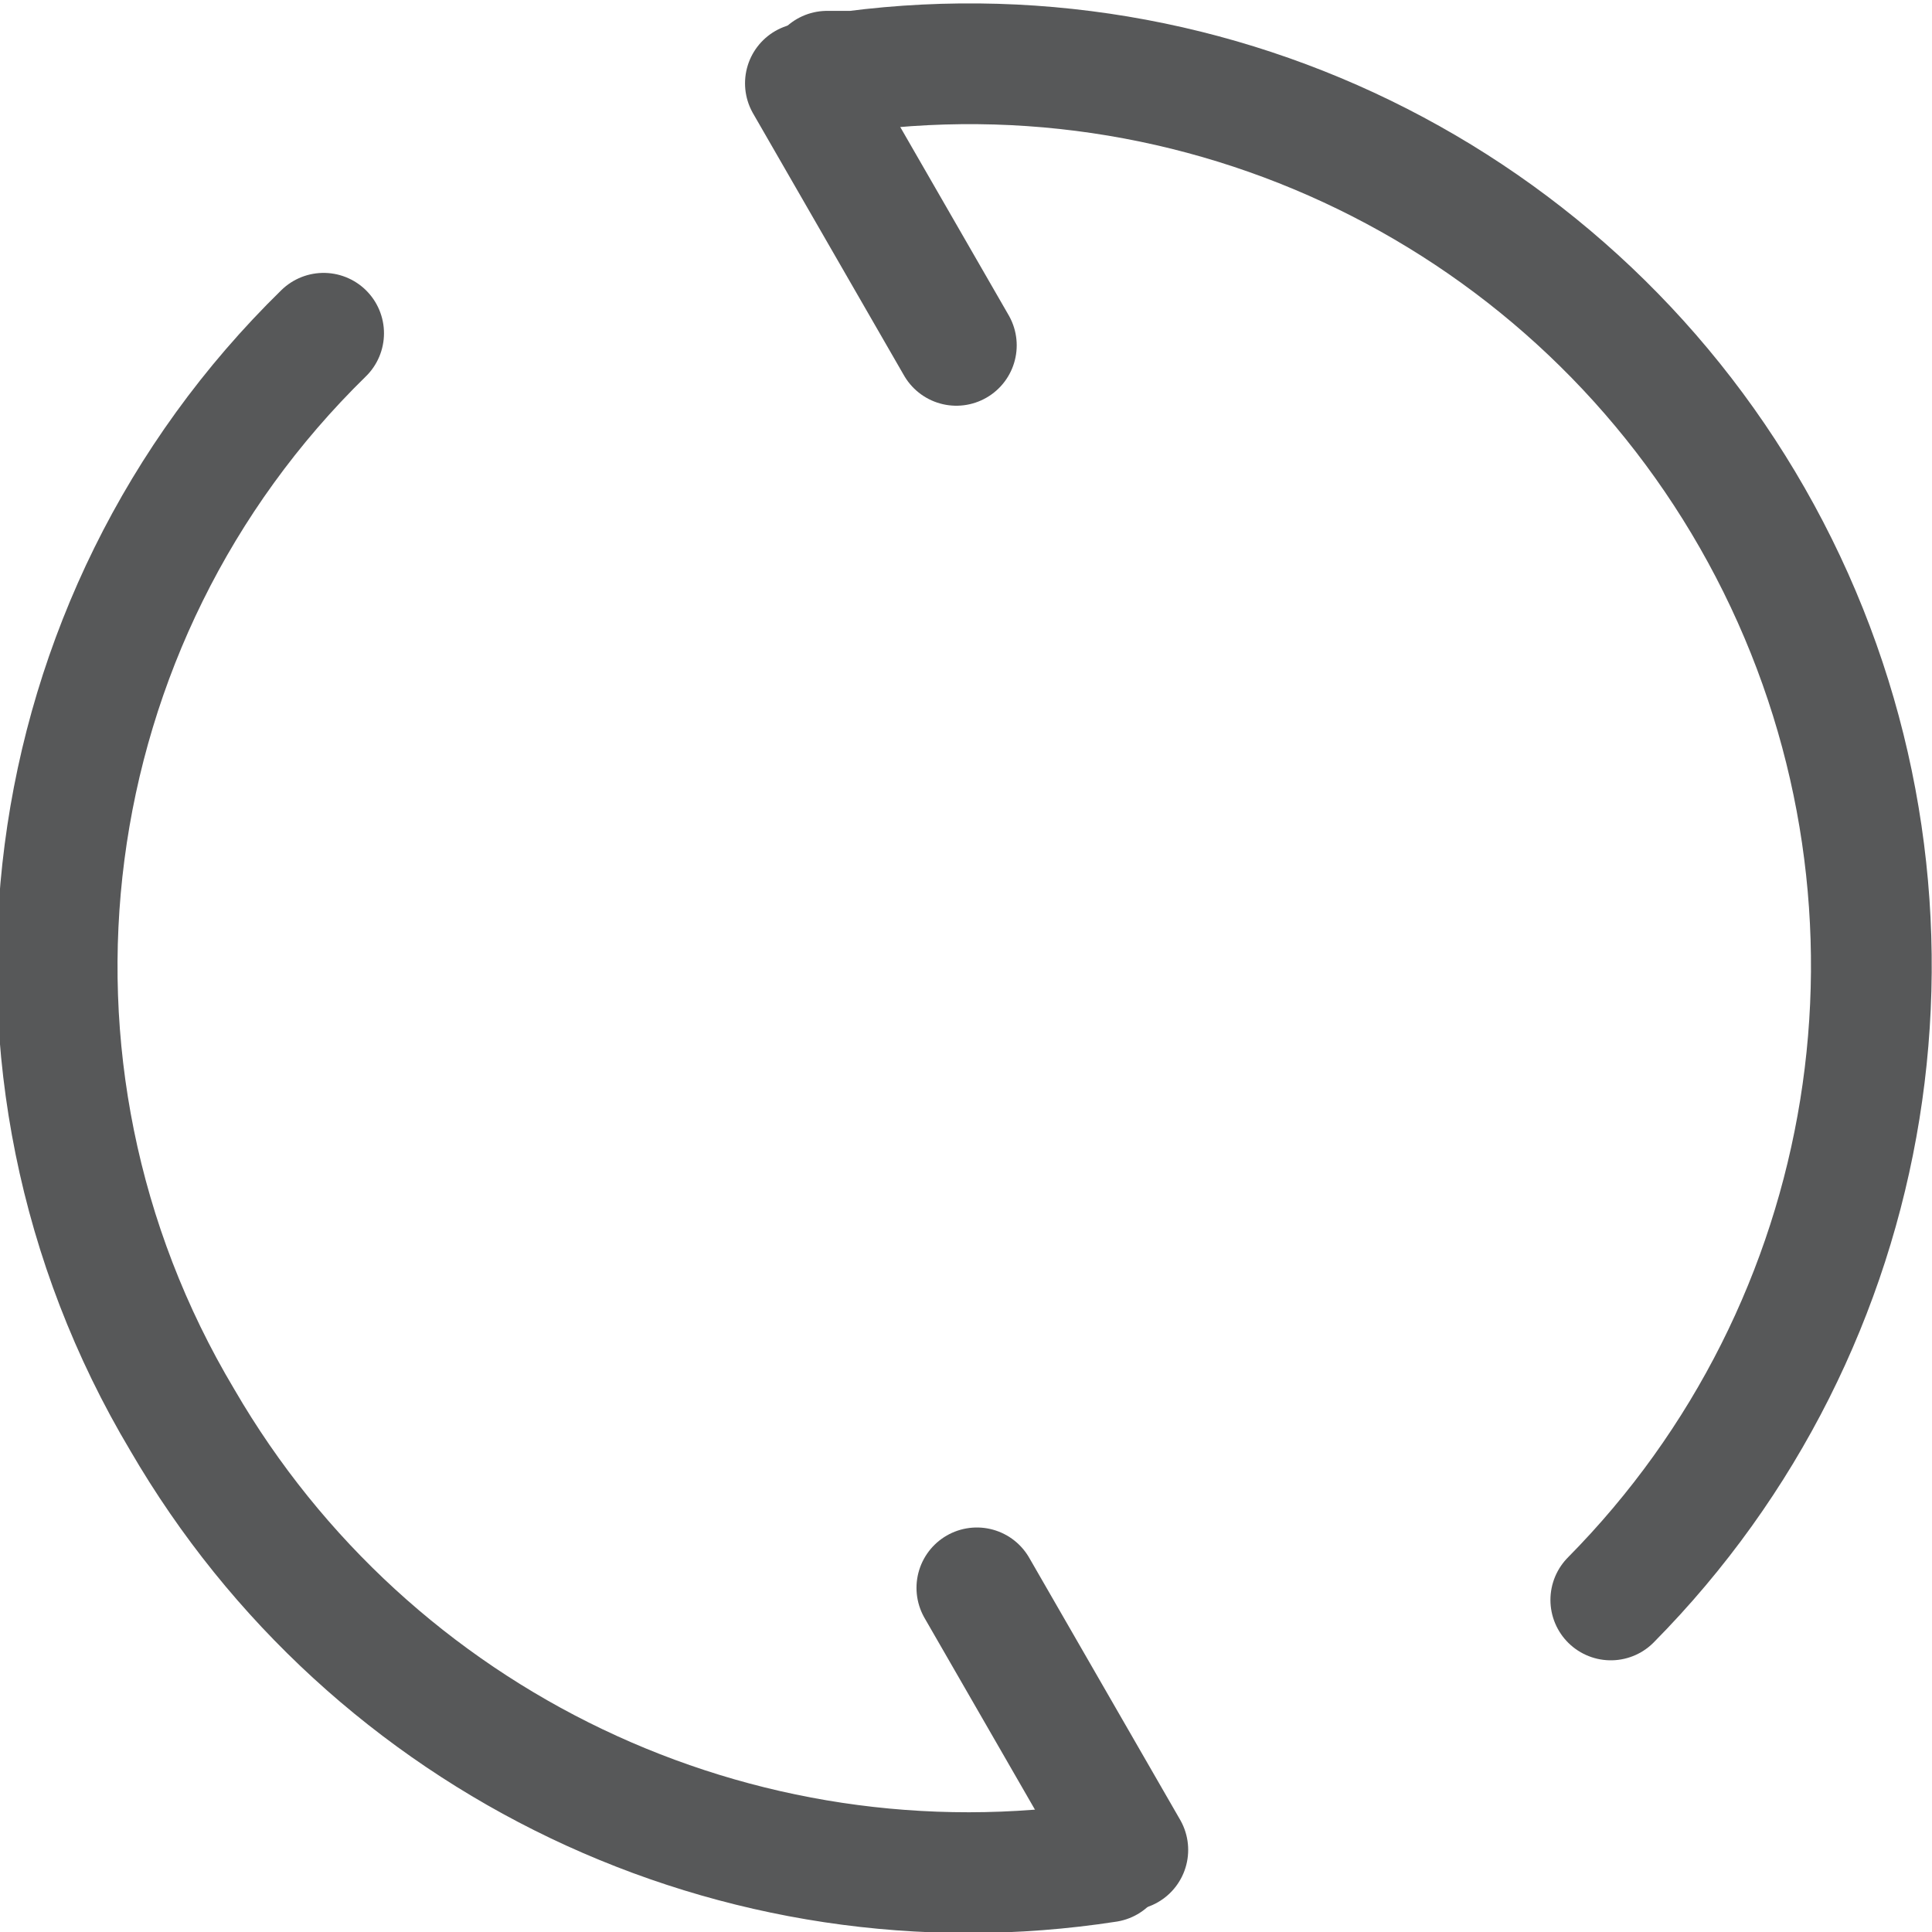
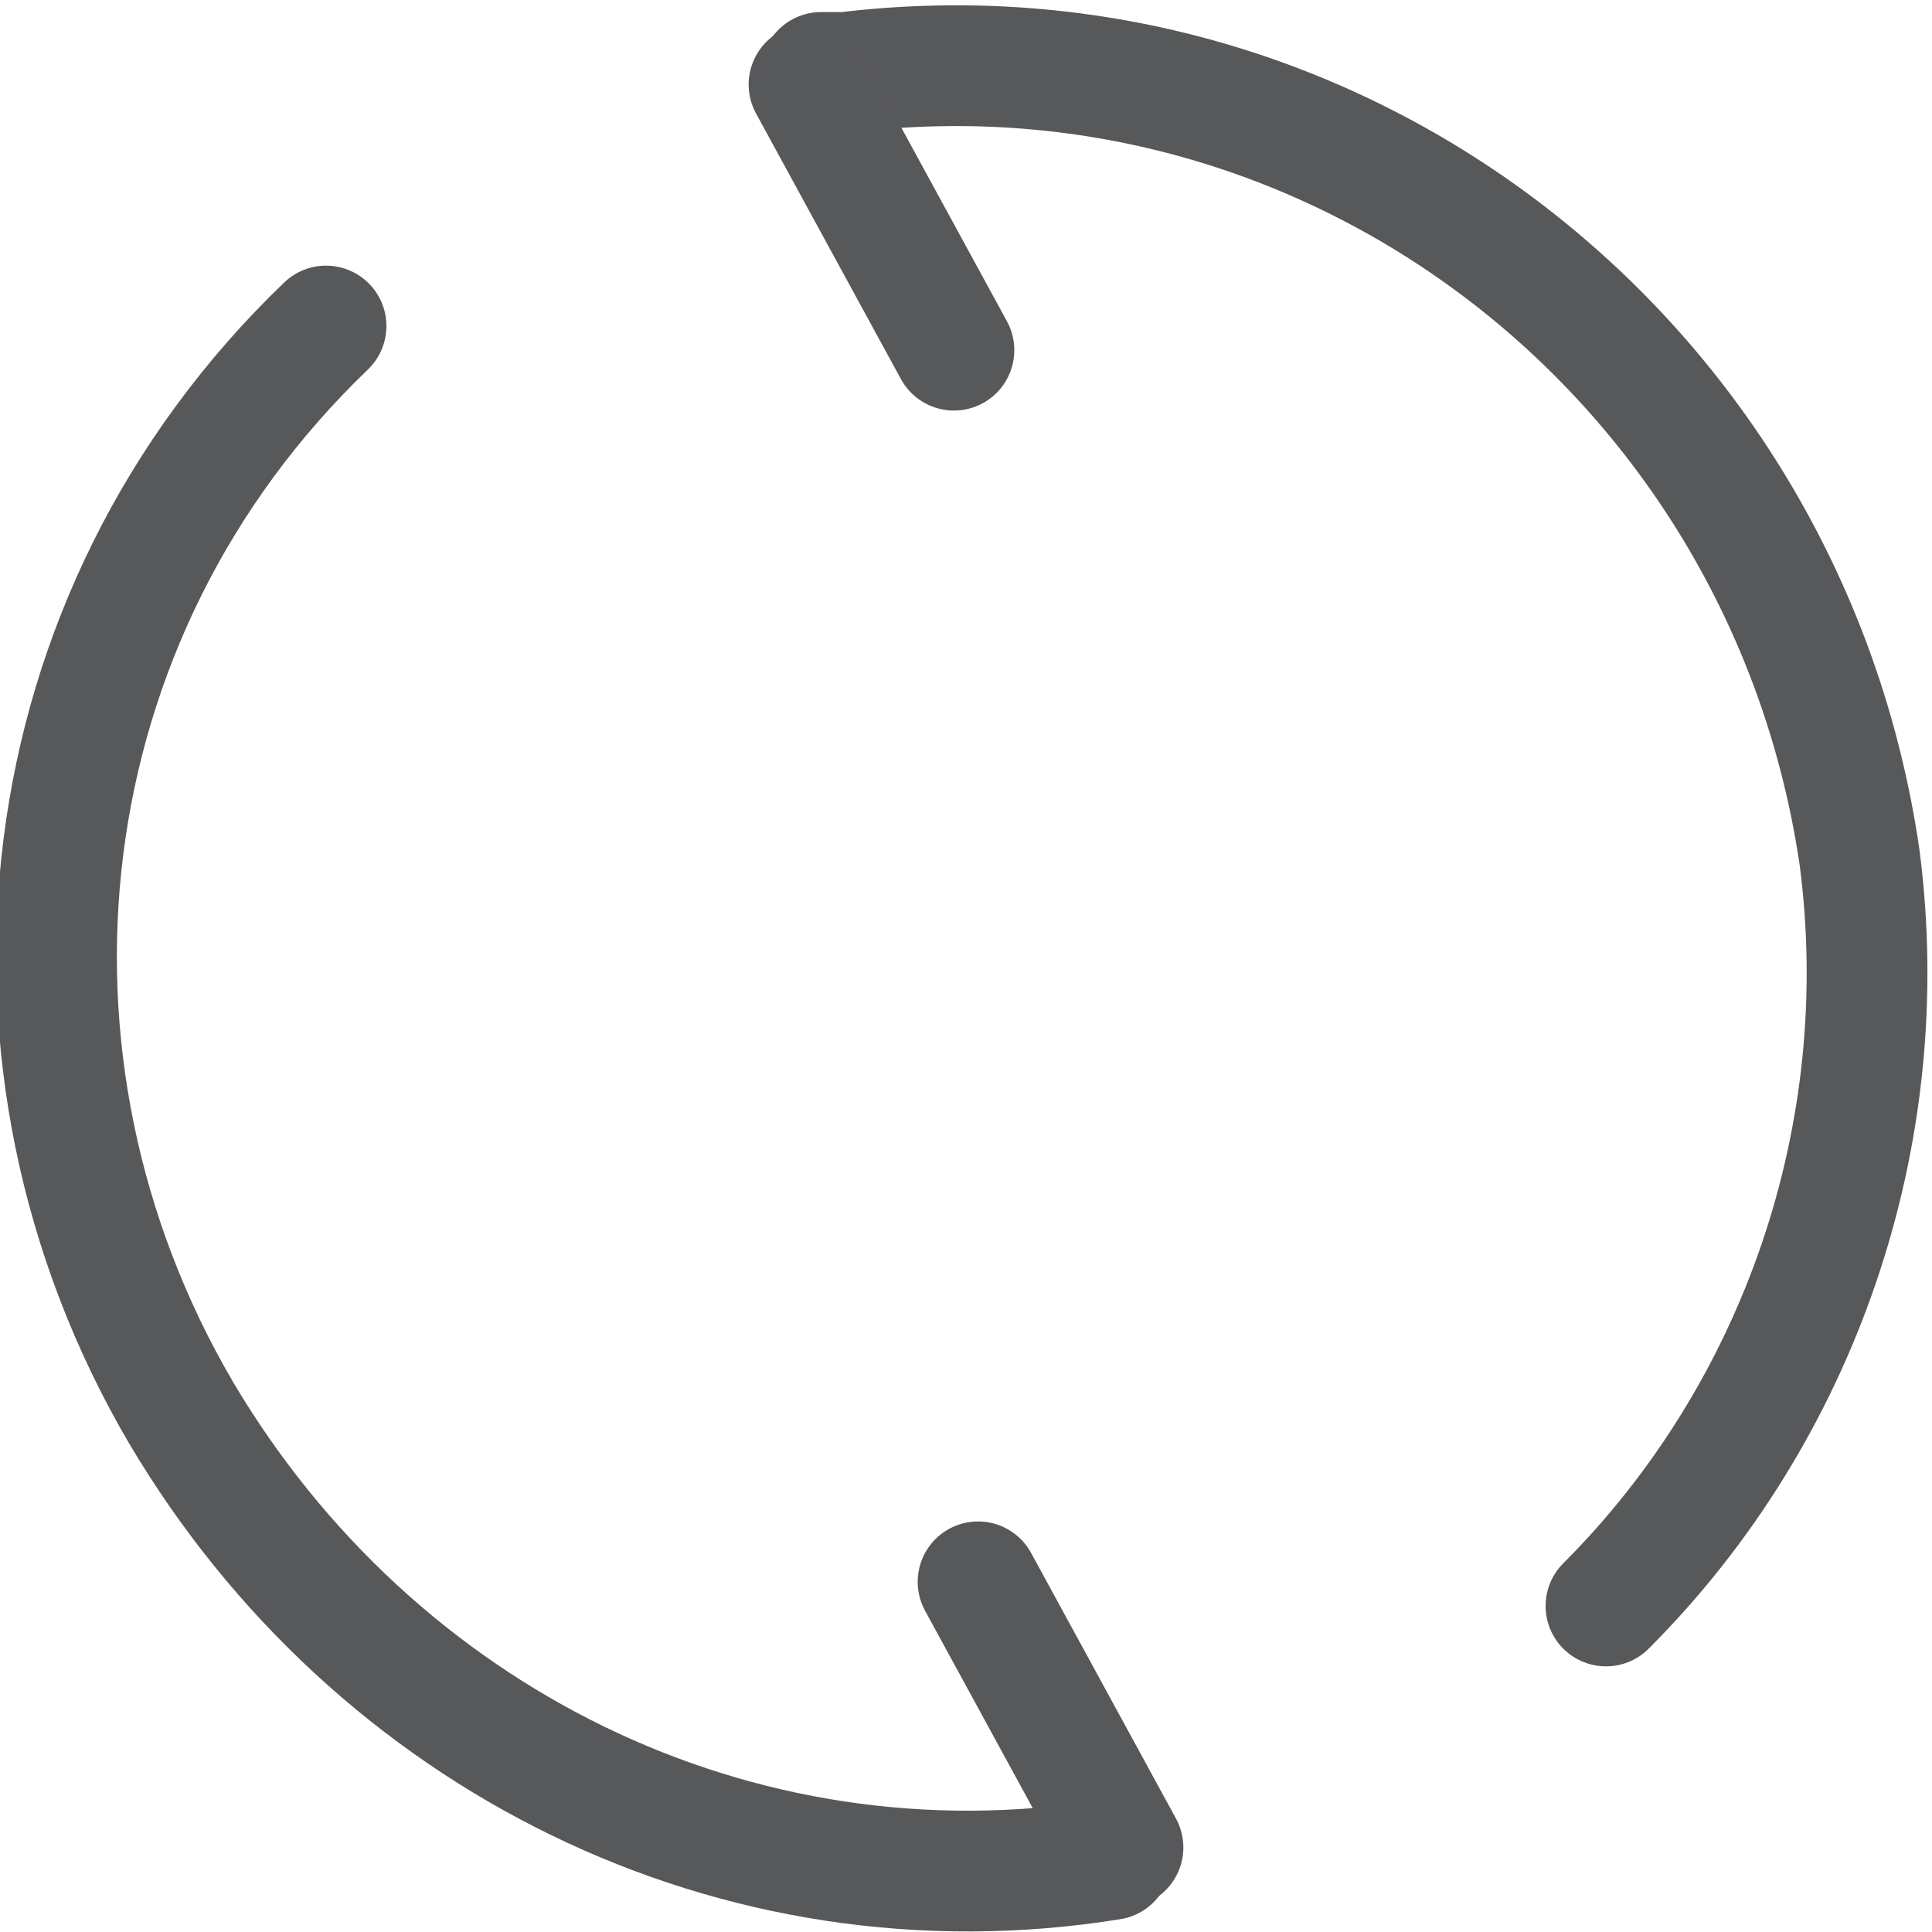
- <svg xmlns="http://www.w3.org/2000/svg" id="图层_1" data-name="图层 1" viewBox="0 0 16 16">
-   <defs>
-     <style>.cls-1{opacity:0.75;}.cls-2,.cls-3{fill:none;stroke:#1f2022;stroke-linecap:round;}.cls-2{stroke-linejoin:round;}.cls-3{stroke-miterlimit:10;}</style>
-   </defs>
-   <g id="_3" data-name="3" class="cls-1">
-     <path class="cls-2" d="M6.85.59c.08,0,.13,0,.22,0a7.47,7.47,0,0,1,6.27,12.66" />
-     <path class="cls-2" d="M9.17,15.42a7.53,7.53,0,0,1-7.66-3.66,7.33,7.33,0,0,1,1.17-9" />
-     <line class="cls-3" x1="6.67" y1="0.69" x2="7.92" y2="2.86" />
-     <line class="cls-3" x1="8.09" y1="13.15" x2="9.34" y2="15.32" />
+ <svg xmlns="http://www.w3.org/2000/svg" version="1.1" id="图层_1" x="0px" y="0px" viewBox="0 0 16 16" style="enable-background:new 0 0 16 16;" xml:space="preserve">
+   <style type="text/css">
+ 	.st0{opacity:0.75;}
+ 	.st1{fill:none;stroke:#1F2022;stroke-linecap:round;stroke-linejoin:round;}
+ 	.st2{fill:none;stroke:#1F2022;stroke-linecap:round;stroke-miterlimit:10;}
+ </style>
+   <g id="_3" class="st0">
+     <path class="st1" d="M6.8,0.6c0.1,0,0.1,0,0.2,0c4.1-0.5,7.8,2.4,8.4,6.5c0.3,2.3-0.5,4.6-2.1,6.2" />
+     <path class="st1" d="M9.2,15.4c-3.1,0.5-6.1-1-7.7-3.7c-1.7-2.9-1.3-6.6,1.2-9" />
+     <line class="st2" x1="6.7" y1="0.7" x2="7.9" y2="2.9" />
+     <line class="st2" x1="8.1" y1="13.1" x2="9.3" y2="15.3" />
  </g>
</svg>
